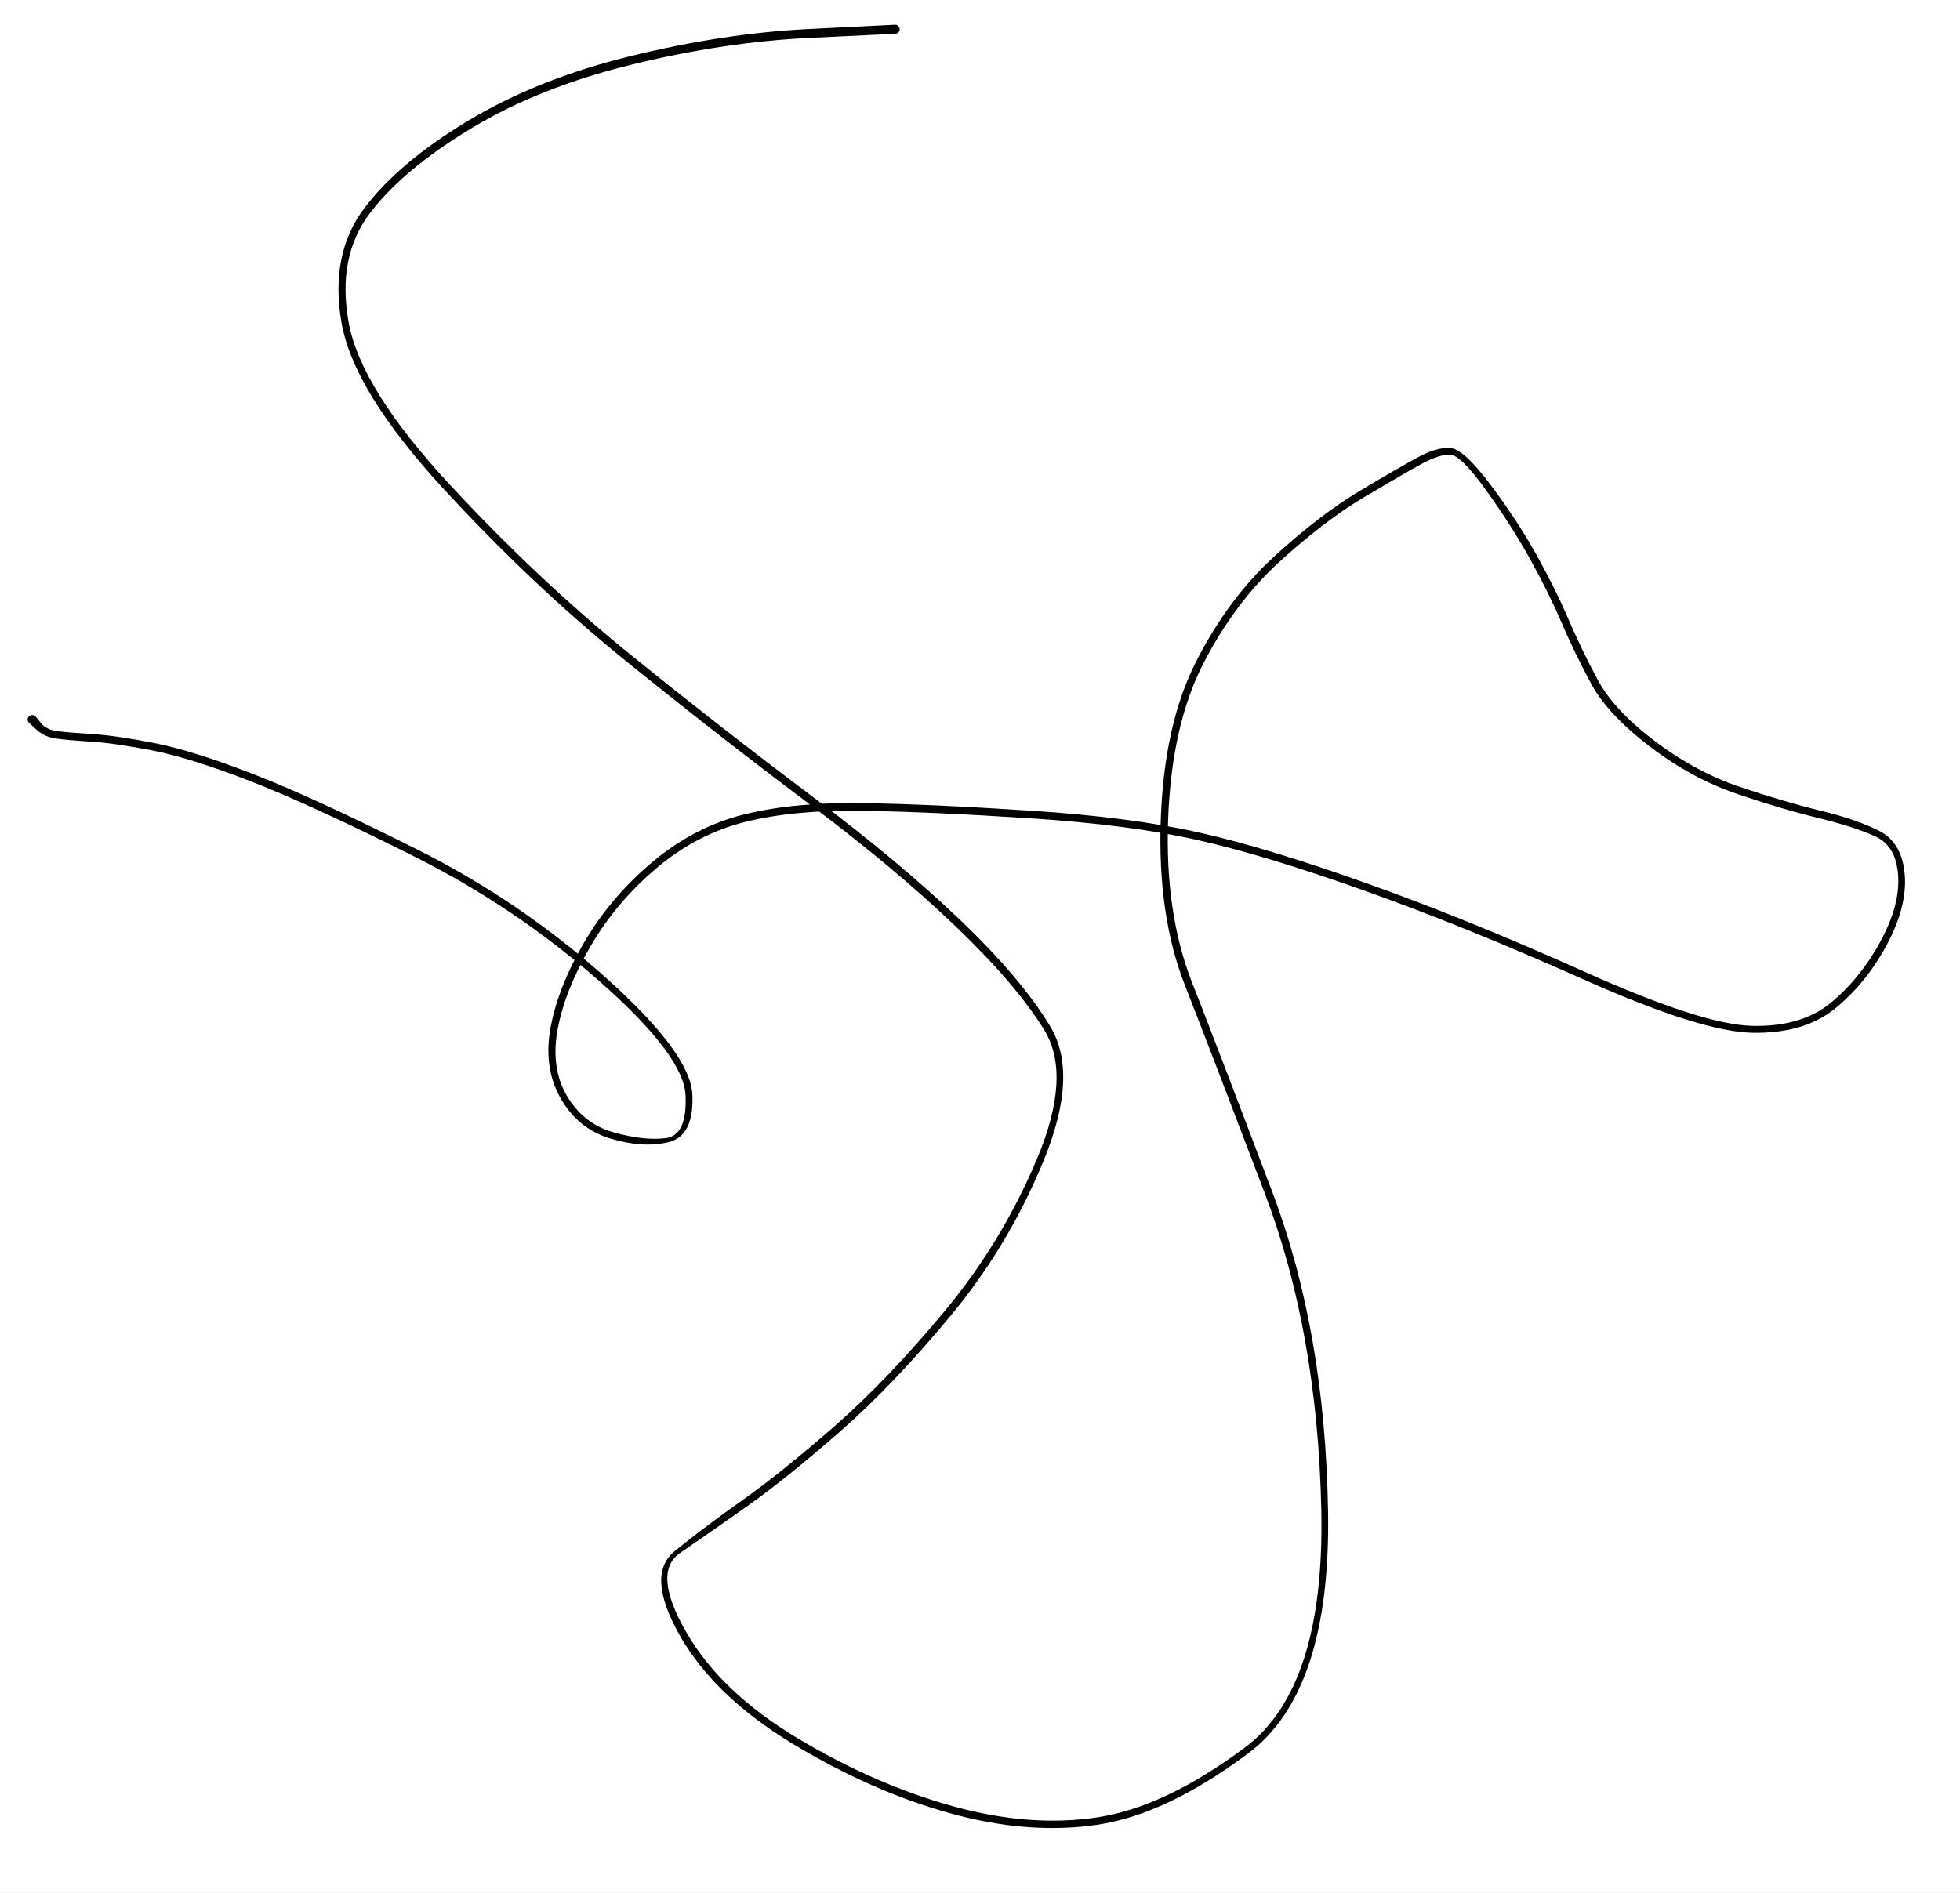
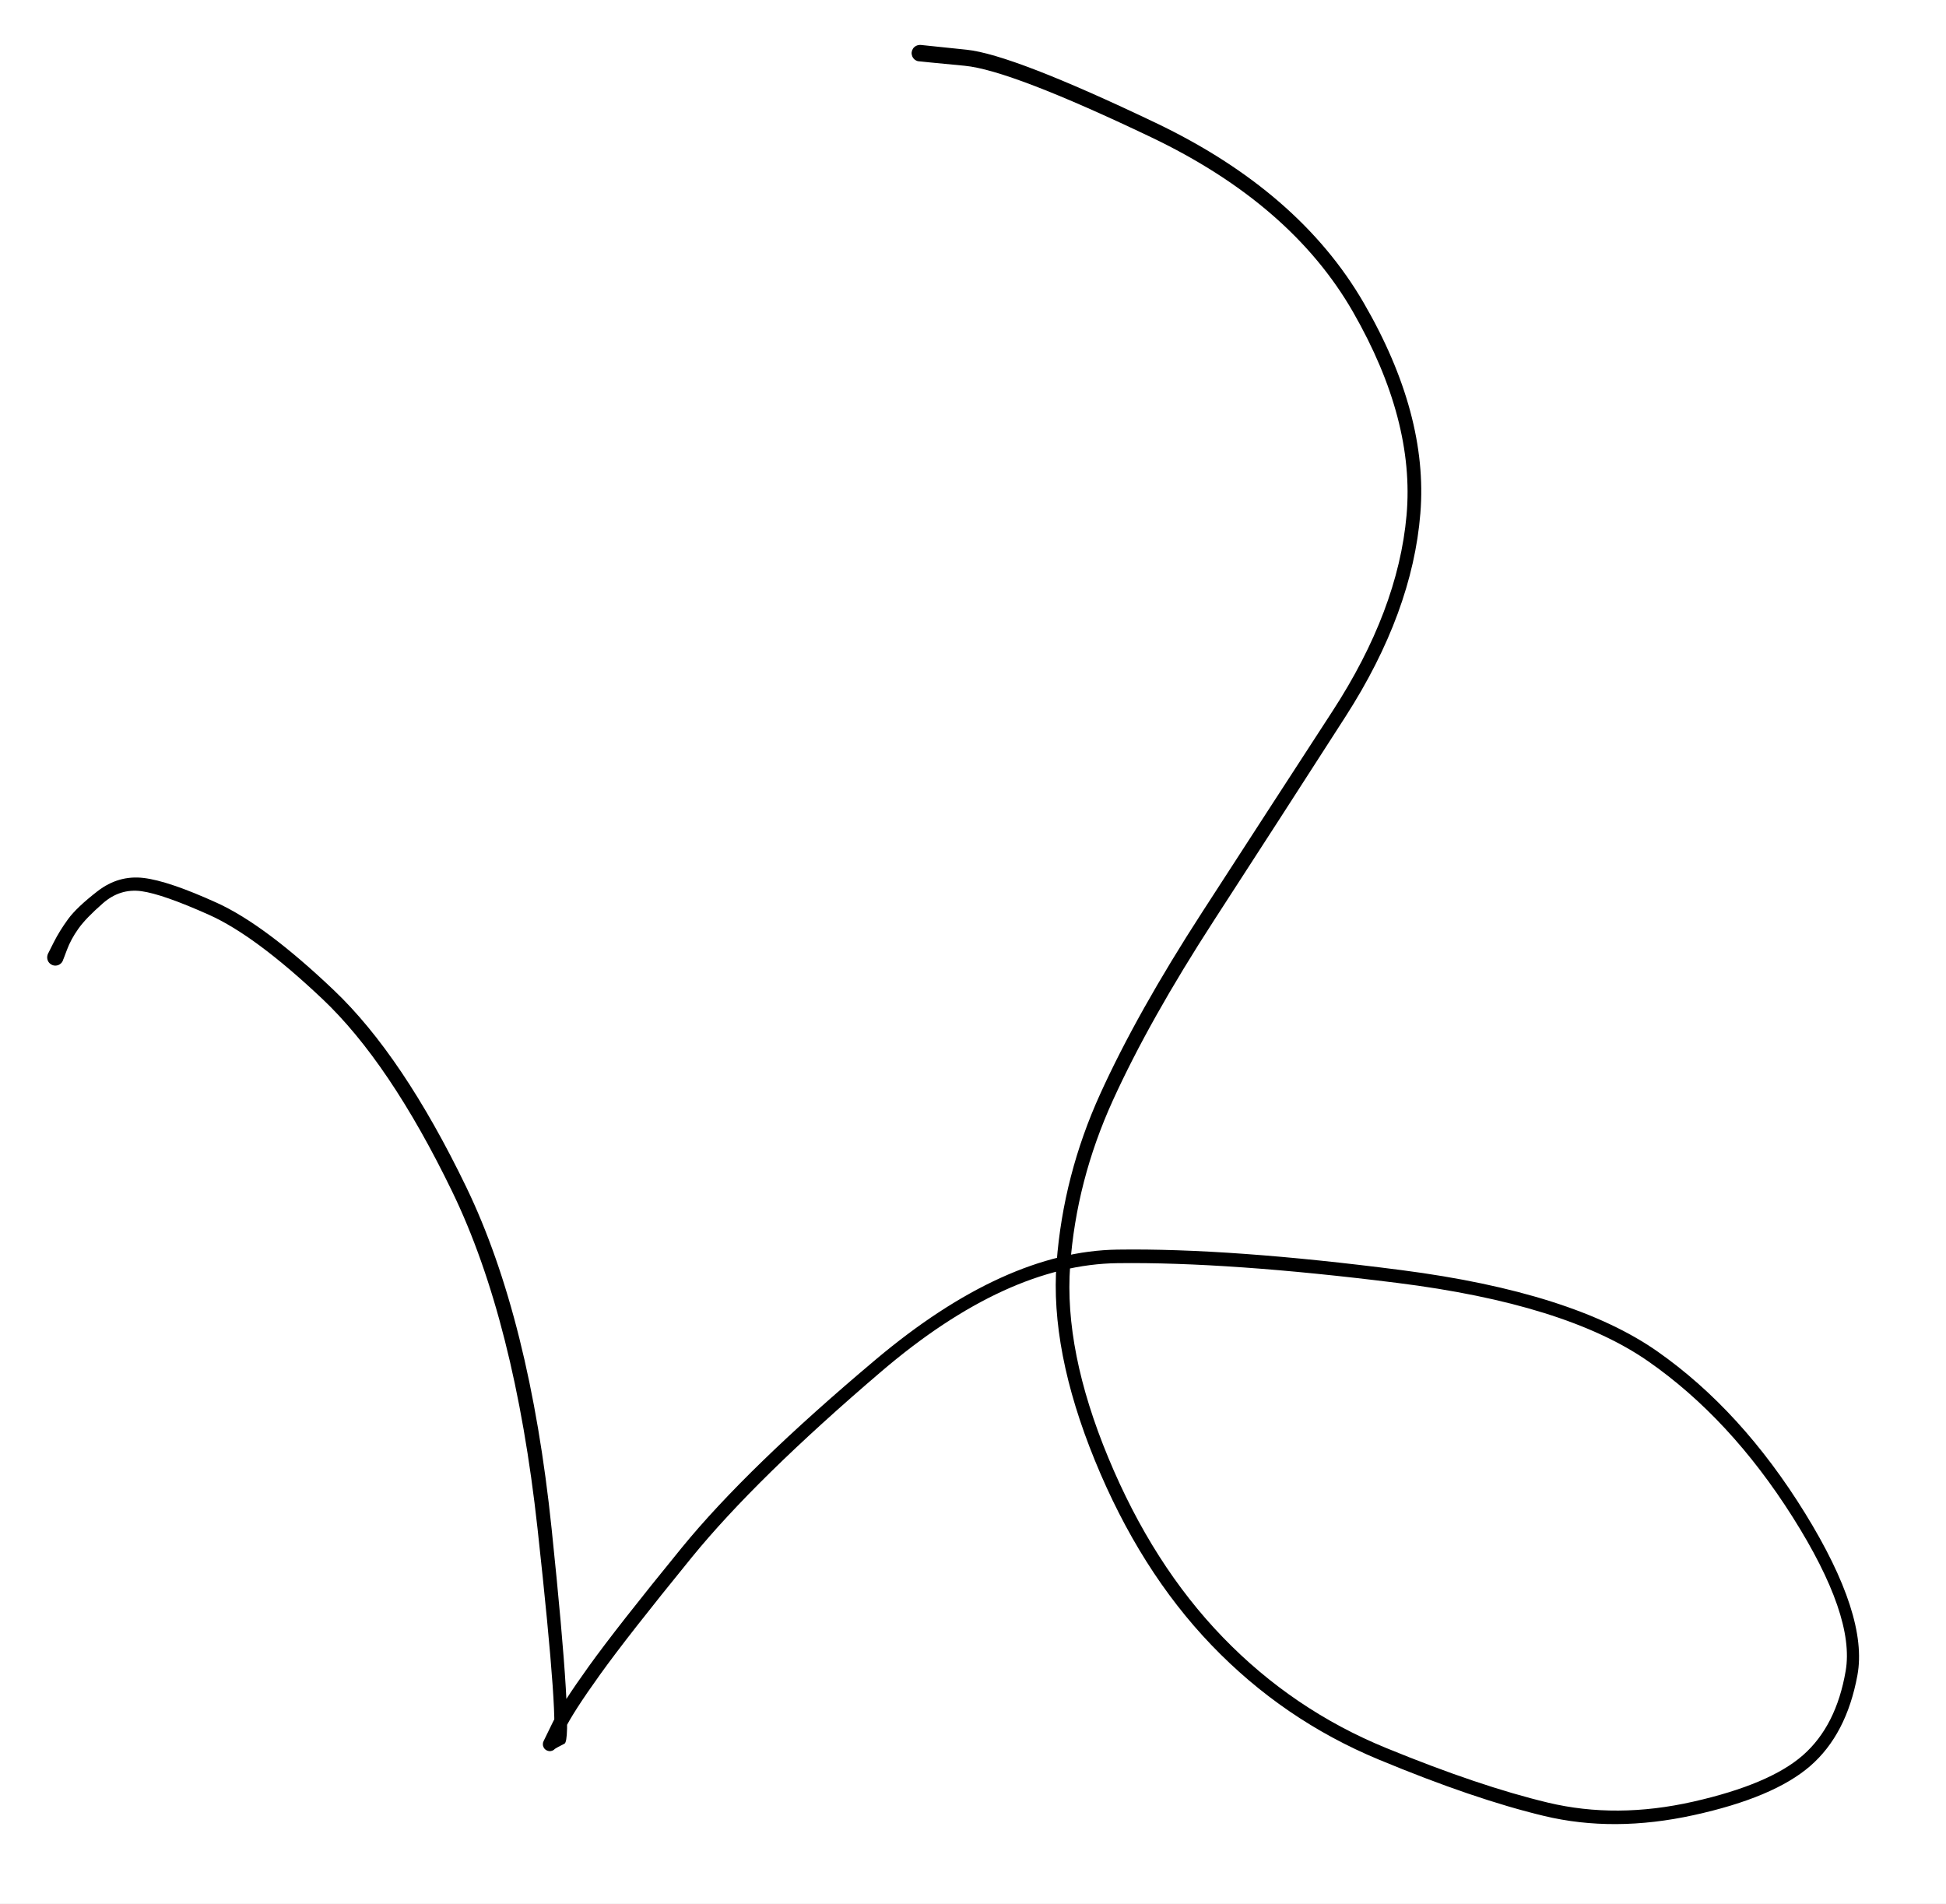
- <svg xmlns="http://www.w3.org/2000/svg" version="1.1" viewBox="0 0 670 647" width="670" height="647">
+ <svg xmlns="http://www.w3.org/2000/svg" version="1.1" viewBox="0 0 366 358" width="366" height="358">
  
-   eyJ2ZXJzaW9uIjoiMSIsImVuY29kaW5nIjoiYnN0cmluZyIsImNvbXByZXNzZWQiOnRydWUsImVuY29kZWQiOiJ4nJVXS2+bQFx1MDAxML7nV1jkXHUwMDFhXHUwMDFj9r3klqQ9tKqqSJHaQ1x1MDAxNVXErFxyNVx1MDAwNlxu6zzl/95lbXk9tOrYXHUwMDFjLO/Mfnzz2mHn/Wwyiexra6KrSWReZllV5l32XHUwMDFjXVxm8ifT9WVTO1x1MDAxNfXrvll3M7+zsLbtry4vs7adLkr72DTL6axZbWGmMitT295t/OHWk8m7/z0gmnfG7Gm8JlBJMVx1MDAxNn5tas/KOE80TdJkv6HsPzgya3KnnWdVb4JmXHUwMDEwRTc/v7w9/mLX1yT/3HxT17a4W/xcdTAwMGWk87Kq7u1rtXUpm1x1MDAxNevOXHUwMDA0bW+7Zmm+l7ktnJ6M5HtcXN+4kFx1MDAwNVTXrFx1MDAxN0Vt+lx1MDAxZWCaNpuV9nWQJcH8rF74d1x1MDAwNMmLW6WcT1x0S7hcdTAwMTaCcSn1XunhjE1TKUjKVUJcdNecj+y6baqmXHUwMDFi7DpP/Fx1MDAxMyx7zGbLhTOvzvd7bJfVfZt1Llth3/POYymCXYUpXHUwMDE3hVx1MDAxZIRUXHUwMDA1QuNcdTAwMDMviJaEyzRcdTAwMTg6sLSfcl9cdTAwMDBcdTAwMGbjuFx1MDAxNVnX7uJcdTAwMTN5a1x1MDAwZSxcdTAwMWOWXHUwMDFmXHUwMDBmqieA122ebfNMpJBJQmjK9EEoq7JeOmW9rqq9rG3KwypcdTAwMWOe8G9cdTAwMTKi7lx1MDAxN/v/XHUwMDBmXHUwMDE3/9xcdTAwMWTz07aThFx1MDAxZVx1MDAwMlx1MDAwNFx1MDAwZZDpIYDhXHUwMDE0NFx1MDAwMTZJfVx1MDAwNFx1MDAwMnC4WsTNUlx1MDAxYUCEQiFcdTAwMTBBXHUwMDE5blx1MDAxN1x1MDAwMbGiKsVcdTAwMTBcXIBYXHUwMDExXHUwMDE0oFx1MDAxOFx1MDAwMFxiNFx1MDAxZkpcdTAwMDKAJlx1MDAxOICCeuJcdTAwMDL3mlx1MDAxMYBIcYRcdTAwMDRuu4OHXCI0KFx1MDAxMUHx7KWgRFx1MDAwNENDXHUwMDFic1x1MDAxMFuJXHUwMDE3XHUwMDE1XHUwMDAz6ZZcdTAwMTRNhlx1MDAxNlx1MDAxMIB6QUKb2trEUYRcdTAwMWX5jXNwfmJNaVx1MDAxMCiq0UAp4Fx1MDAwNZWoTSlcYlx1MDAxNElRXHUwMDA2XHUwMDAyi5BIPFCwT7nOj1wiUuA3wUuKjPzAXHUwMDExNEmgVWgyKIVcdTAwMWNcdTAwMWFcci5lIOGumaJcYlx1MDAwZayiXHUwMDE0PbBUwFx1MDAxYeE4R1xurVJop2JUQlx1MDAwNENcdTAwMTFcdTAwMWNcdTAwMTaiQnPOXHUwMDA0tEqjdeXuOrCno1x1MDAxOWRcdTAwMTTUrrtcdTAwMWXisYLfXHL8yFKRQFx1MDAwZTS6hI2ii3+bIECi6eCnXHUwMDAyYqZPRcBTTiV+gUlP7W4xIerElMejxs7EXHUwMDExLFx1MDAxNH771Vx1MDAxMa7Aq1x1MDAxON5GY1x1MDAwNctEo1x1MDAwNyRcdTAwMTZcdTAwMWFahSNcdTAwMTT4bLIjbohcdTAwMDRCqESrN6ZcdTAwMDJcdTAwMWOqY25vruVAXGLuXG7VsISPuGWMzi7FT6KDQFx1MDAxNn7EnXpcdTAwMDRheLH8XHUwMDBmcjaCRlXW29tmtSqtm2buhlx1MDAwMWU8tfTlal25Weeuc0PSMJBeTWy3XHUwMDBlk227k29cdTAwMDckL92c7ShcIjeP31tcdTAwMDd2uu3Q7WaxMr8v31xmoImeSvN88/c8eD73T+Q2bfz73ITsid43Z5s/XHUwMDEzXrK/In0=
+   eyJ2ZXJzaW9uIjoiMSIsImVuY29kaW5nIjoiYnN0cmluZyIsImNvbXByZXNzZWQiOnRydWUsImVuY29kZWQiOiJ4nJWWUW+bMFx1MDAxMIDf8ytcdTAwMTB9bVJsg236uK6atoetU6et2tRcdTAwMDdcdTAwMWGcYIVgXHUwMDA0pk1X5b/XOFx1MDAxMcZ02jU8RPHdfdz57sz5ZVx1MDAxNlx1MDAwNKF+rkV4XHUwMDE5hGK3zEqZN9lTeN7LXHUwMDFmRdNKVVx1MDAxOVx1MDAxNbbrVnXN0lpcdTAwMTZa1+3lxUVW14u11Fx1MDAwZkptXHUwMDE2S7U9YKJcdTAwMTRbUenWXHUwMDE4/jHrIHixvyNHq0aIwY3VOFeEToVfVWW9opgkKWVcdTAwMTg7XHUwMDBi2X403rTIjXqVla1wml5cdTAwMTRu8O/yS/H9evfzbse+dT/4p2Rz57yuZFne6ufysKdsWXSNcNpWN2ojfslcXFx1MDAxN733iXzgWmVy5qhGdeuiXHUwMDEybesxqs6WUj/3sihcdTAwMWGkWbW273CSnVlxhlx1MDAxNlx1MDAxOEVxynmUclx1MDAxNCeD1vKULzijhCCCU1x1MDAxMidsXHUwMDEy15UqVdPHdVx1MDAxNtnHRfaQLTdrXHUwMDEzXpVcdTAwMGY2usmqts5cdTAwMWFTLmf3dNwxiV2iXHUwMDBiIdeF7oWEO4fCJp4yXHUwMDFhRTFcdTAwMWRZ917qz7ntgPtp3oqsqY/5XHRtNKNcYvvl9ah9XHUwMDFj3NV5dqgzolx0jdKIcIqjeNCXstpcdTAwMThl1ZXlIKuVXHUwMDFjt2H/uH+By7pdXGb/78//ac1Osibey1x0ZI6QZ1x1MDAxZlNcdTAwMTjAYyBNIYCnY3vTO1x1MDAxMFx1MDAxMHNcdTAwMGZgIIDjMYAjMCTkecAkPtFcdTAwMDPlXHUwMDEwkCReXHUwMDE1UHJallxigVx1MDAwYkeQT4AxoSQ6leBerVx0XHUwMDA2S4E48YiIwYRcdTAwMTdcdTAwMTVmcFTuQ21cdFxmXHUwMDEyqZdcXIxgXHUwMDE3yPdcdTAwMDCeujlKfFx1MDAwMtz3nHrnXHUwMDFhpzDBYr+pwD6fXHUwMDEycP3mbFJxsFx1MDAwZud0XHUwMDEyXHUwMDE1+Fx1MDAwNZlzL7umXHUwMDAx4OxcIq/kKIHDMjPbQ2I4v8g/tShB70CYj4BcdTAwMDd9jqhcdTAwMWZcdTAwMTiFXHUwMDEz9lx1MDAwNoErP0XYO/byXHUwMDFmZDZBwzJr9ZXabqU2s/GmXHUwMDFmd9NcdTAwMTnYym1Xmsl505iR219vLlx1MDAwM9107p5UXHUwMDFm5Ydxa6X72dFFaK53t9rARne4w5nJLvNb+Vd4bsJHKZ4+vL1dnK3sXHUwMDEzXHUwMDFho719n7lvWUcv+9n+XHUwMDE14/PoQyJ9
  <defs>
    <style>
      @font-face {
        font-family: "Virgil";
        src: url("https://excalidraw.com/Virgil.woff2");
      }
      @font-face {
        font-family: "Cascadia";
        src: url("https://excalidraw.com/Cascadia.woff2");
      }
    </style>
  </defs>
-   <rect x="0" y="0" width="670" height="647" fill="#ffffff" />
-   <g transform="translate(306 10) rotate(0 29 313.5)" stroke="none">
-     <path fill="#000000" d="M 0.07,1.56 Q 0.07,1.56 -29.24,2.96 -58.57,4.36 -90.15,12.11 -121.73,19.86 -145.08,33.99 -168.43,48.12 -179.66,63.03 -190.89,77.94 -186.79,100.39 -182.69,122.84 -152.37,155.56 -122.05,188.29 -90.20,214.04 -58.35,239.79 -28.41,262.25 1.51,284.71 22.36,304.67 43.20,324.63 53.02,340.94 62.83,357.24 50.87,386.51 38.92,415.78 19.06,439.73 -0.78,463.68 -19.02,479.61 -37.27,495.54 -50.51,504.91 -63.74,514.28 -73.49,520.93 -83.24,527.59 -71.36,548.14 -59.48,568.70 -33.08,584.47 -6.67,600.24 19.69,607.54 46.05,614.84 69.13,611.35 92.20,607.87 119.58,587.46 146.96,567.05 145.67,506.24 144.38,445.43 126.39,398.09 108.41,350.75 99.02,326.79 89.64,302.83 90.79,270.25 91.94,237.66 102.87,216.19 113.80,194.72 129.47,180.36 145.14,166.00 158.75,157.88 172.36,149.76 178.75,146.31 185.15,142.87 189.74,143.17 194.34,143.47 203.59,155.84 212.84,168.20 219.27,179.77 225.70,191.35 230.17,201.76 234.64,212.17 240.22,222.54 245.80,232.90 259.81,243.47 273.81,254.03 288.86,259.09 303.91,264.14 316.36,267.18 328.82,270.21 336.46,274.12 344.10,278.03 345.09,288.80 346.08,299.57 339.16,312.67 332.24,325.76 321.61,334.57 310.97,343.38 293.27,343.12 275.57,342.85 235.19,324.81 194.81,306.78 160.54,294.55 126.28,282.33 103.15,277.15 80.02,271.97 46.10,269.77 12.19,267.57 -11.13,267.21 -34.46,266.85 -51.10,270.97 -67.74,275.10 -81.55,286.79 -95.36,298.49 -104.07,313.41 -112.77,328.33 -115.33,341.62 -117.88,354.92 -112.26,364.59 -106.63,374.25 -96.15,377.17 -85.66,380.09 -78.35,379.11 -71.04,378.13 -71.66,364.49 -72.27,350.85 -101.12,325.44 -129.97,300.03 -164.88,282.57 -199.78,265.11 -220.37,257.10 -240.95,249.10 -253.93,246.58 -266.90,244.06 -274.97,243.56 -283.03,243.06 -286.91,242.51 -290.79,241.96 -293.46,239.54 -296.12,237.12 -296.27,236.91 -296.41,236.71 -296.48,236.46 -296.55,236.22 -296.54,235.96 -296.53,235.71 -296.44,235.47 -296.35,235.24 -296.18,235.04 -296.02,234.85 -295.80,234.71 -295.59,234.58 -295.34,234.52 -295.09,234.47 -294.84,234.49 -294.59,234.52 -294.36,234.62 -294.12,234.72 -293.94,234.90 -293.75,235.07 -293.63,235.29 -293.51,235.52 -293.47,235.77 -293.42,236.02 -293.46,236.27 -293.50,236.52 -293.62,236.75 -293.73,236.97 -293.92,237.15 -294.10,237.32 -294.33,237.43 -294.56,237.54 -294.81,237.57 -295.06,237.60 -295.31,237.55 -295.56,237.50 -295.78,237.37 -296.00,237.24 -296.17,237.05 -296.33,236.85 -296.43,236.62 -296.52,236.38 -296.54,236.13 -296.56,235.88 -296.49,235.63 -296.42,235.39 -296.28,235.17 -296.14,234.96 -295.94,234.81 -295.74,234.65 -295.50,234.57 -295.26,234.49 -295.01,234.48 -294.75,234.48 -294.51,234.56 -294.27,234.64 -294.07,234.79 -293.86,234.94 -293.86,234.94 -293.86,234.94 -291.99,237.23 -290.11,239.52 -286.49,239.98 -282.87,240.44 -274.63,240.96 -266.40,241.48 -253.20,244.06 -240.01,246.65 -219.31,254.71 -198.61,262.76 -163.43,280.41 -128.25,298.05 -99.08,324.11 -69.92,350.17 -69.32,364.29 -68.72,378.41 -77.49,380.51 -86.26,382.62 -97.37,379.26 -108.48,375.90 -114.43,365.38 -120.39,354.86 -117.72,340.95 -115.06,327.05 -106.07,311.79 -97.08,296.52 -82.78,284.56 -68.48,272.60 -51.46,268.41 -34.44,264.22 -11.04,264.59 12.36,264.95 46.47,267.18 80.59,269.40 103.87,274.63 127.16,279.86 161.52,292.12 195.88,304.38 235.80,322.31 275.71,340.24 292.71,340.73 309.72,341.21 319.85,332.84 329.97,324.46 336.74,312.00 343.51,299.55 342.86,289.44 342.22,279.33 335.21,276.04 328.19,272.76 315.63,269.69 303.07,266.63 287.66,261.39 272.26,256.14 257.91,245.19 243.56,234.23 237.89,223.72 232.23,213.21 227.82,202.92 223.41,192.62 217.06,181.19 210.72,169.75 202.10,157.73 193.47,145.71 189.82,145.47 186.18,145.23 179.94,148.62 173.71,152.01 160.31,159.98 146.91,167.94 131.50,181.96 116.10,195.97 105.32,216.92 94.54,237.86 93.32,269.91 92.10,301.96 101.48,325.89 110.87,349.82 128.93,397.57 146.99,445.33 147.98,506.79 148.98,568.26 120.85,589.34 92.73,610.41 69.09,613.89 45.45,617.37 18.72,609.94 -8.00,602.50 -34.82,586.32 -61.65,570.13 -73.54,549.31 -85.43,528.48 -75.35,520.31 -65.26,512.13 -52.13,502.85 -39.00,493.56 -20.90,477.77 -2.81,461.99 16.84,438.36 36.49,414.74 48.49,386.19 60.50,357.64 50.92,342.08 41.35,326.53 20.63,306.68 -0.08,286.84 -30.05,264.36 -60.03,241.87 -92.03,216.00 -124.03,190.12 -154.65,156.83 -185.27,123.53 -189.27,100.25 -193.26,76.96 -181.60,61.36 -169.95,45.77 -146.20,31.42 -122.46,17.07 -90.59,9.22 -58.72,1.38 -29.40,-0.08 -0.07,-1.56 0.11,-1.54 0.29,-1.53 0.47,-1.47 0.65,-1.41 0.81,-1.31 0.97,-1.21 1.10,-1.08 1.24,-0.94 1.33,-0.78 1.43,-0.62 1.48,-0.44 1.53,-0.26 1.54,-0.07 1.55,0.11 1.52,0.29 1.48,0.48 1.40,0.65 1.32,0.82 1.20,0.97 1.09,1.11 0.94,1.23 0.79,1.34 0.62,1.42 0.44,1.49 0.26,1.52 0.07,1.56 0.07,1.56 L 0.07,1.56 Z" />
+   <rect x="0" y="0" width="366" height="358" fill="#ffffff" />
+   <g transform="translate(173 10) rotate(0 10 169)" stroke="none">
+     <path fill="#000000" d="M 0.15,-1.55 Q 0.15,-1.55 8.79,-0.65 17.42,0.24 44.37,13.11 71.31,25.98 83.48,46.95 95.65,67.92 94.14,86.55 92.64,105.19 80.09,124.73 67.54,144.26 55.34,163.08 43.15,181.90 36.29,196.99 29.43,212.07 28.27,228.05 27.10,244.04 35.45,264.16 43.79,284.29 56.99,297.93 70.18,311.58 87.72,318.76 105.26,325.95 118.14,329.03 131.02,332.11 145.44,328.85 159.87,325.59 166.11,320.10 172.36,314.60 174.13,304.26 175.91,293.91 164.16,275.32 152.40,256.73 136.94,245.99 121.47,235.25 89.77,231.28 58.07,227.31 37.20,227.57 16.33,227.82 -7.24,247.94 -30.81,268.07 -42.90,282.91 -54.99,297.76 -60.13,304.93 -65.28,312.10 -66.90,315.46 -68.53,318.81 -68.64,318.92 -68.74,319.04 -68.87,319.13 -69.01,319.22 -69.16,319.27 -69.30,319.32 -69.46,319.34 -69.62,319.36 -69.78,319.33 -69.93,319.31 -70.08,319.25 -70.23,319.19 -70.36,319.10 -70.48,319.01 -70.59,318.89 -70.69,318.77 -70.76,318.63 -70.83,318.48 -70.87,318.33 -70.90,318.18 -70.90,318.02 -70.90,317.86 -70.86,317.71 -70.81,317.55 -70.74,317.41 -70.66,317.28 -69.14,316.96 -67.61,316.65 -71.90,277.50 -76.20,238.34 -87.96,214.09 -99.72,189.83 -112.36,177.88 -125.00,165.94 -133.70,162.05 -142.40,158.16 -146.40,157.61 -150.41,157.06 -153.63,159.87 -156.86,162.69 -158.26,164.67 -159.67,166.65 -160.42,168.67 -161.17,170.70 -161.30,170.91 -161.44,171.12 -161.64,171.27 -161.83,171.43 -162.07,171.52 -162.31,171.60 -162.56,171.61 -162.81,171.61 -163.05,171.53 -163.29,171.46 -163.49,171.31 -163.70,171.16 -163.84,170.96 -163.99,170.75 -164.06,170.51 -164.13,170.27 -164.12,170.02 -164.11,169.77 -164.03,169.53 -163.94,169.30 -163.78,169.10 -163.62,168.91 -163.41,168.77 -163.19,168.64 -162.95,168.58 -162.70,168.52 -162.45,168.54 -162.20,168.57 -161.97,168.67 -161.74,168.77 -161.56,168.94 -161.37,169.11 -161.25,169.33 -161.13,169.55 -161.08,169.79 -161.03,170.04 -161.07,170.29 -161.11,170.54 -161.22,170.76 -161.33,170.99 -161.51,171.16 -161.69,171.34 -161.92,171.45 -162.14,171.56 -162.39,171.59 -162.64,171.63 -162.89,171.58 -163.14,171.53 -163.35,171.40 -163.57,171.28 -163.74,171.09 -163.91,170.90 -164.00,170.67 -164.10,170.43 -164.12,170.18 -164.14,169.93 -164.08,169.69 -164.01,169.45 -164.01,169.45 -164.01,169.45 -162.92,167.28 -161.83,165.11 -160.20,162.87 -158.57,160.64 -154.64,157.60 -150.71,154.57 -146.01,155.12 -141.31,155.67 -132.23,159.79 -123.15,163.92 -110.20,176.24 -97.24,188.56 -85.30,213.27 -73.37,237.99 -69.25,277.53 -65.14,317.08 -66.83,317.94 -68.53,318.81 -68.64,318.92 -68.74,319.04 -68.87,319.13 -69.01,319.22 -69.16,319.27 -69.30,319.32 -69.46,319.34 -69.62,319.36 -69.78,319.33 -69.93,319.31 -70.08,319.25 -70.23,319.19 -70.36,319.10 -70.48,319.01 -70.59,318.89 -70.69,318.77 -70.76,318.63 -70.83,318.49 -70.87,318.33 -70.90,318.18 -70.90,318.02 -70.90,317.86 -70.86,317.71 -70.81,317.55 -70.74,317.41 -70.66,317.28 -69.04,313.93 -67.42,310.58 -62.22,303.34 -57.02,296.10 -44.77,281.08 -32.52,266.07 -8.30,245.70 15.92,225.33 37.16,225.02 58.40,224.71 90.62,228.88 122.84,233.05 138.71,244.16 154.57,255.28 166.49,274.59 178.41,293.90 176.34,305.07 174.28,316.25 167.43,322.17 160.58,328.09 145.55,331.38 130.52,334.68 117.39,331.53 104.26,328.39 86.31,320.93 68.35,313.47 54.86,299.41 41.37,285.36 32.92,264.66 24.47,243.97 25.72,227.49 26.98,211.02 33.93,195.73 40.88,180.44 53.07,161.61 65.25,142.78 77.59,123.79 89.94,104.81 91.54,86.92 93.14,69.03 81.49,48.70 69.84,28.38 43.46,15.79 17.07,3.20 8.45,2.37 -0.15,1.55 -0.33,1.51 -0.52,1.47 -0.69,1.38 -0.86,1.30 -1.00,1.18 -1.14,1.06 -1.25,0.90 -1.36,0.75 -1.43,0.58 -1.50,0.40 -1.53,0.21 -1.56,0.03 -1.54,-0.15 -1.52,-0.34 -1.46,-0.51 -1.39,-0.69 -1.29,-0.85 -1.19,-1.01 -1.05,-1.13 -0.91,-1.26 -0.74,-1.35 -0.58,-1.44 -0.40,-1.49 -0.22,-1.54 -0.03,-1.55 0.15,-1.55 0.15,-1.55 L 0.15,-1.55 Z" />
  </g>
</svg>
